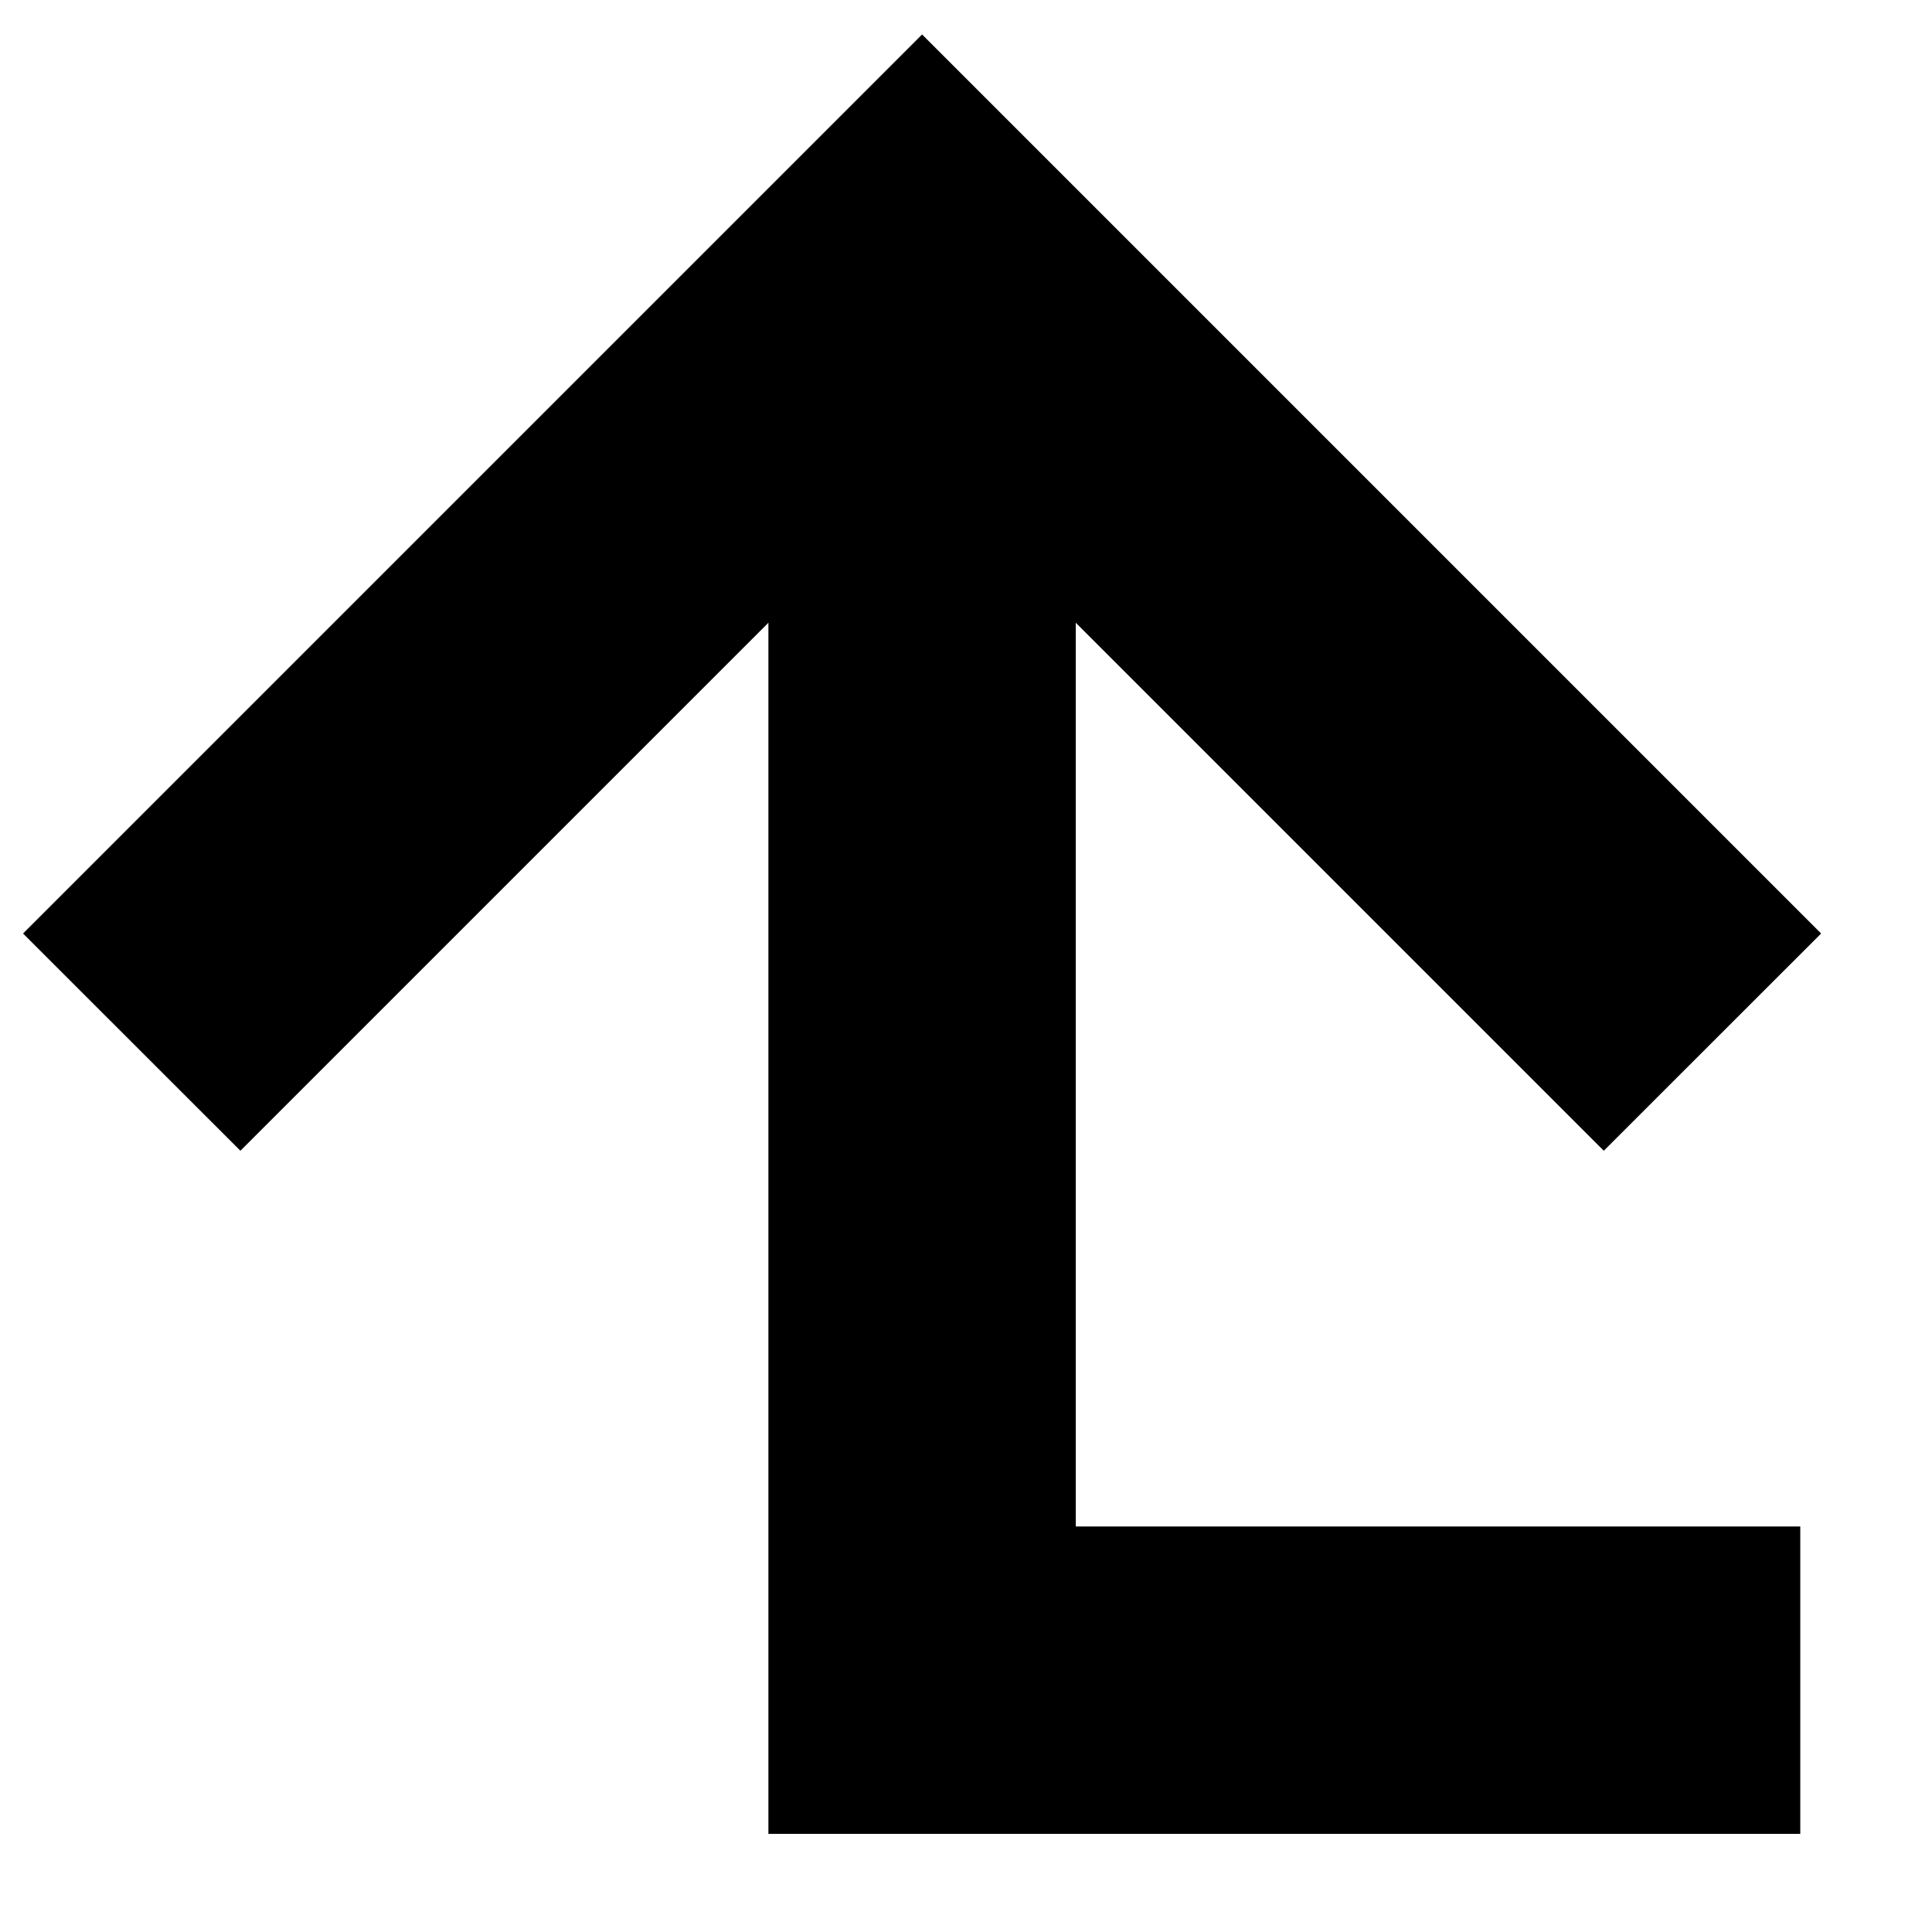
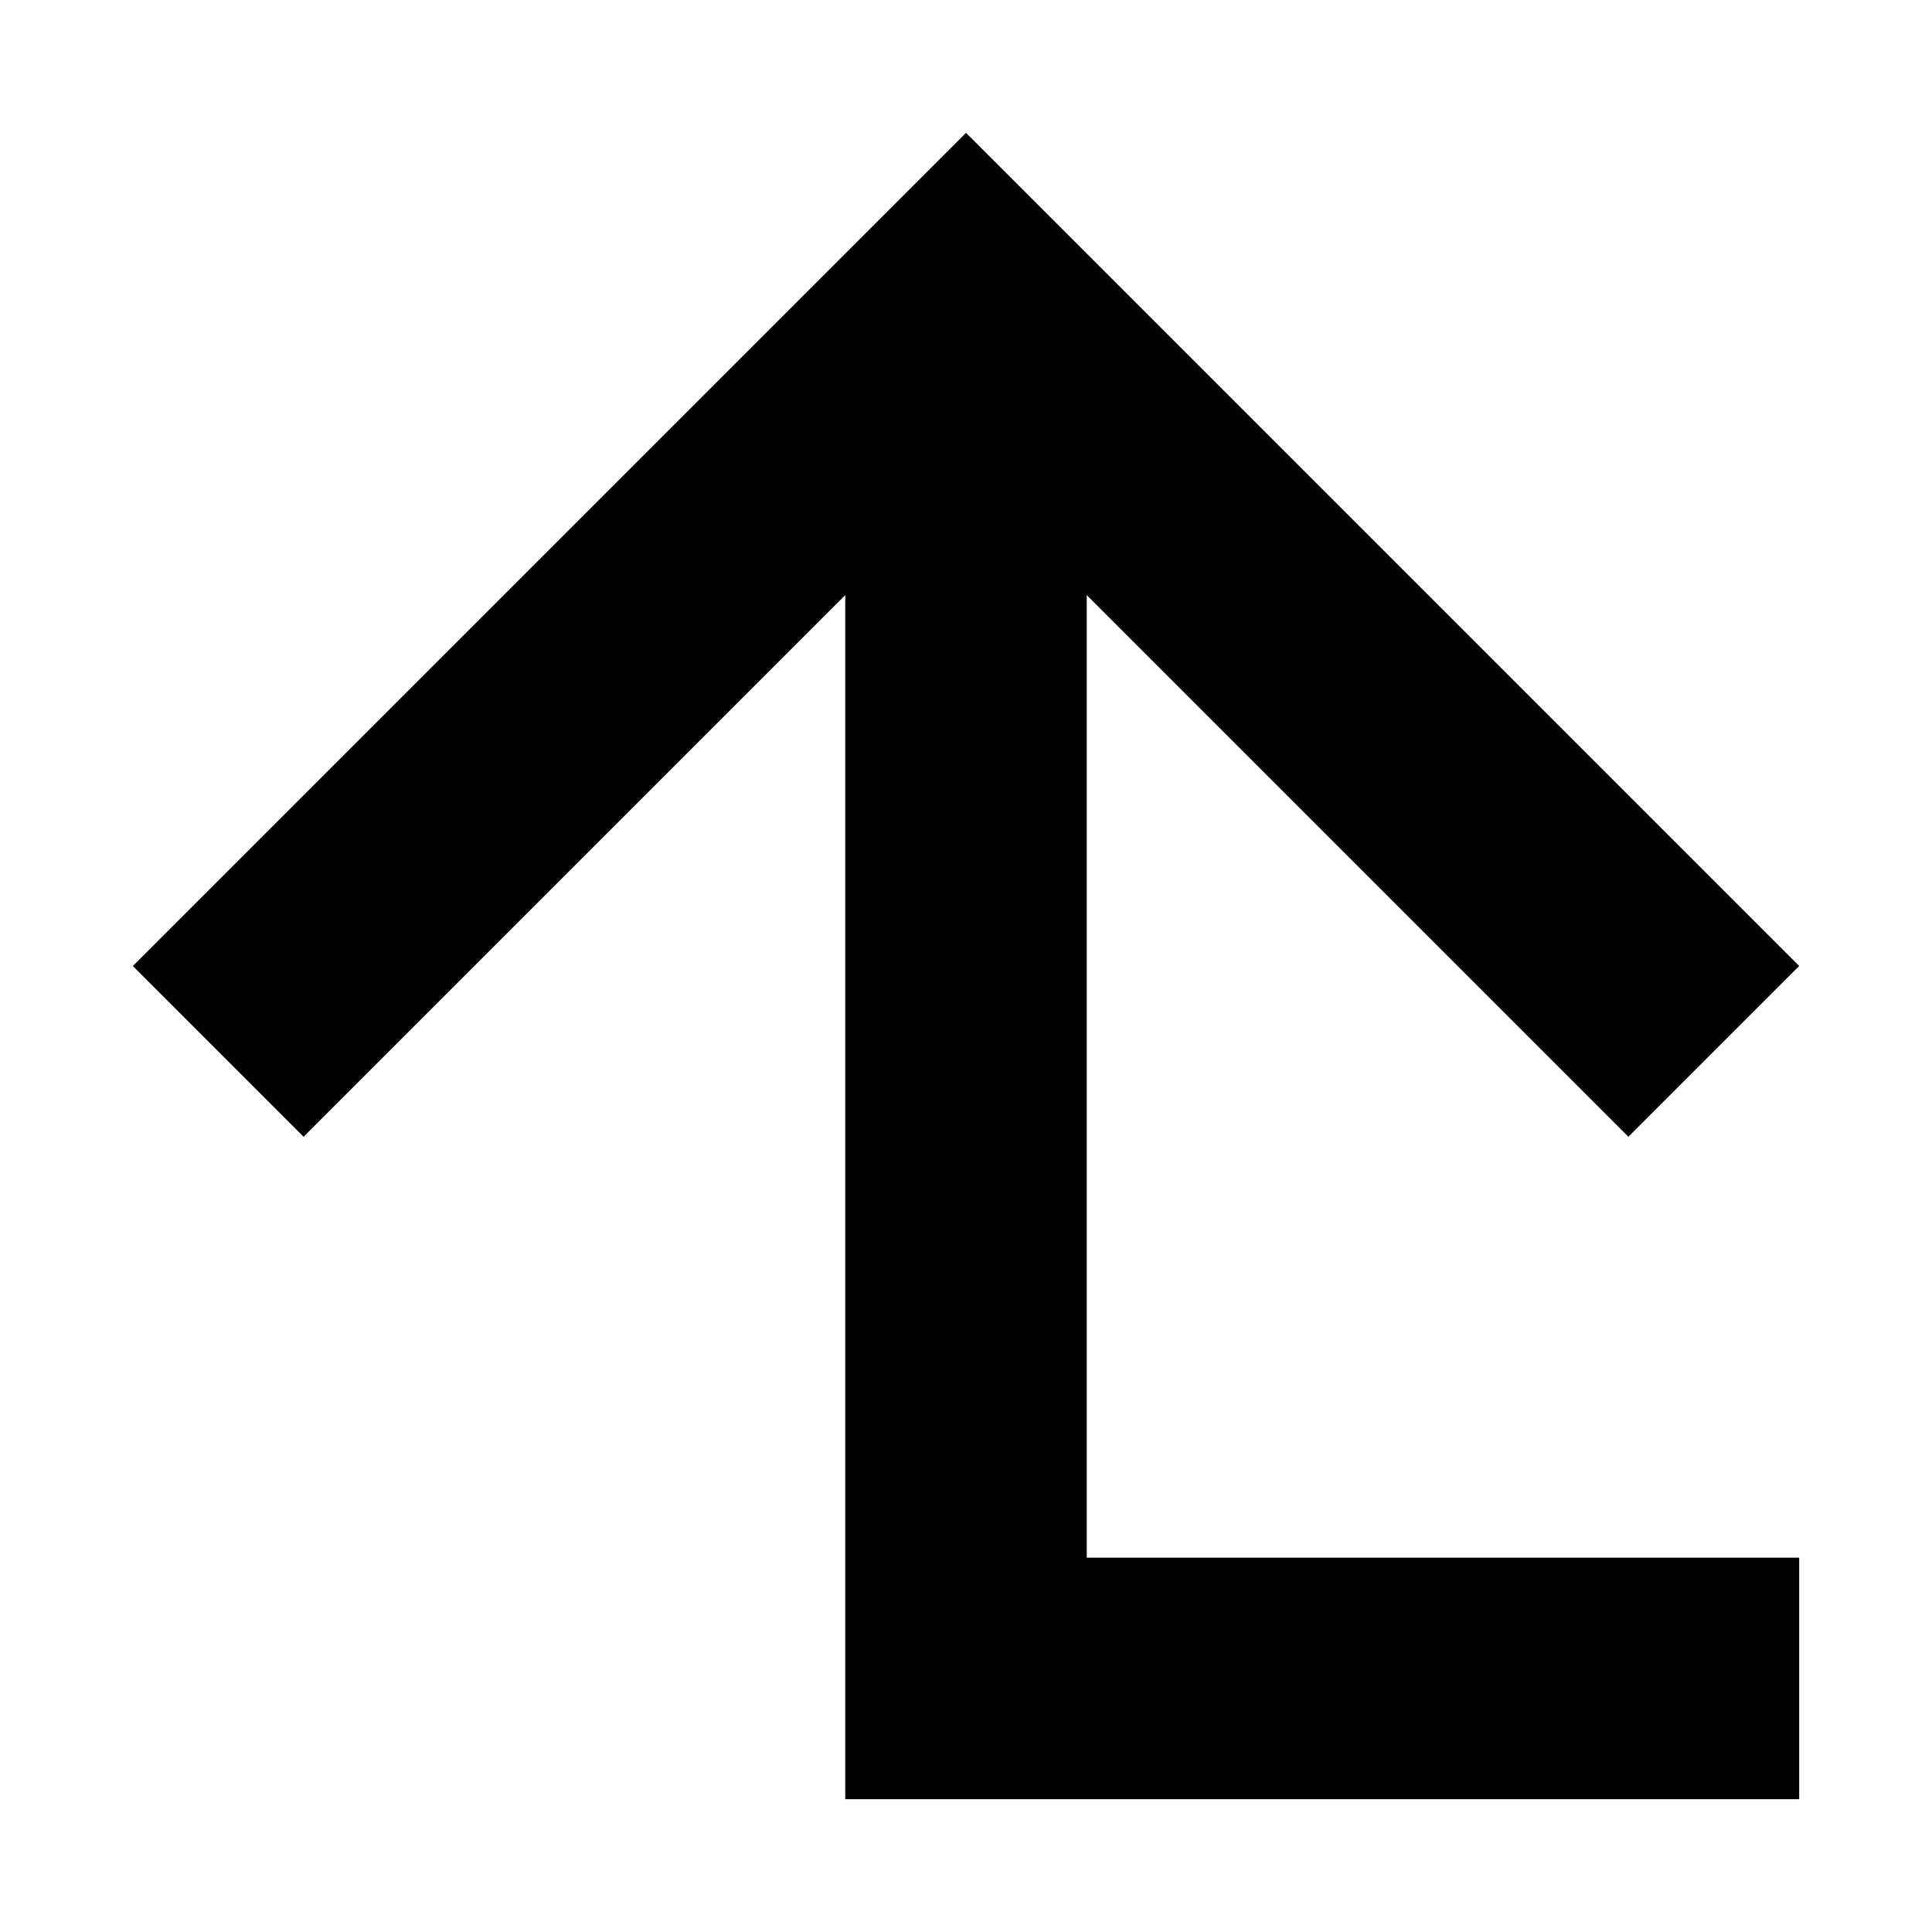
- <svg xmlns="http://www.w3.org/2000/svg" id="_圖層_1" data-name="圖層 1" viewBox="0 0 176 176">
+ <svg xmlns="http://www.w3.org/2000/svg" id="_圖層_1" data-name="圖層 1" viewBox="0 0 160 160">
  <defs>
    <style>
      .cls-1 {
-         stroke-width: 0px;
+         fill: none;
+         stroke: #000;
+         stroke-miterlimit: 10;
+         stroke-width: 20px;
      }
    </style>
  </defs>
-   <polygon class="cls-1" points="98 56.73 146.1 104.83 165.9 85.04 84 3.14 2.1 85.04 21.9 104.83 70 56.73 70 167.06 164 167.06 164 139.06 98 139.06 98 56.73" />
+   <polyline class="cls-1" points="18.071 87.071 80 25.142 141.929 87.071" />
+   <polyline class="cls-1" points="80 25.142 80 139 149 139" />
</svg>
